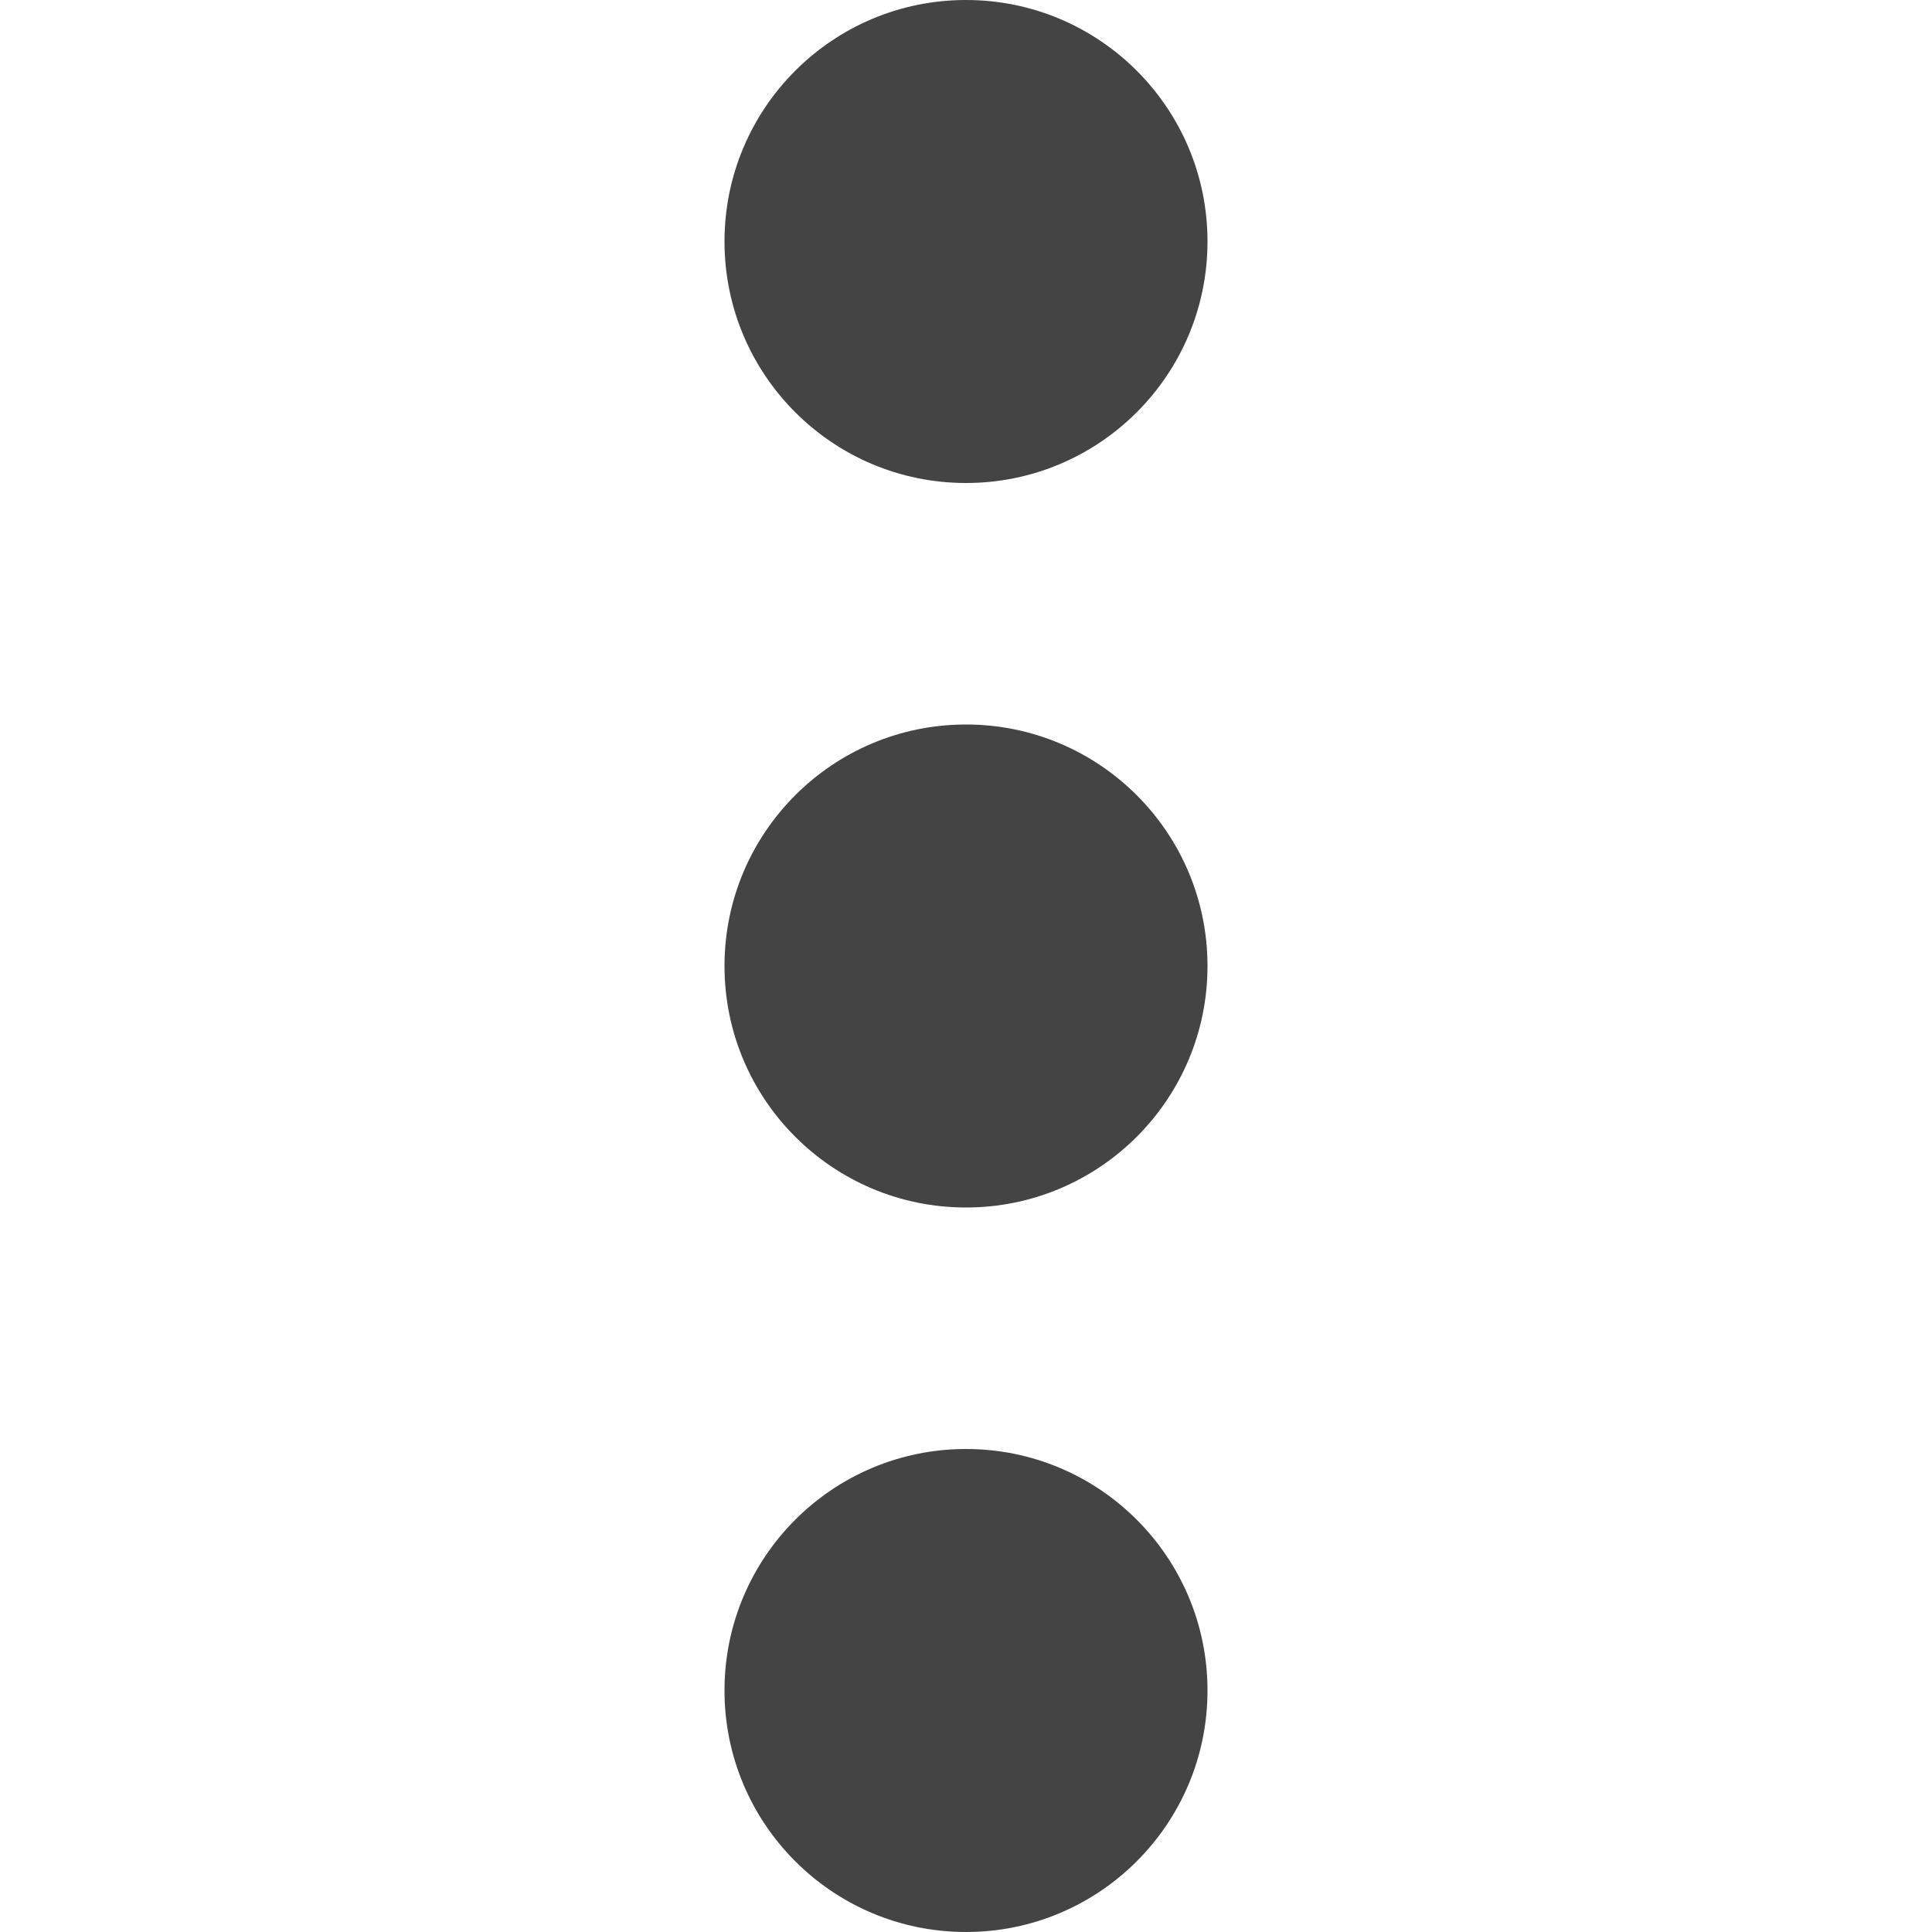
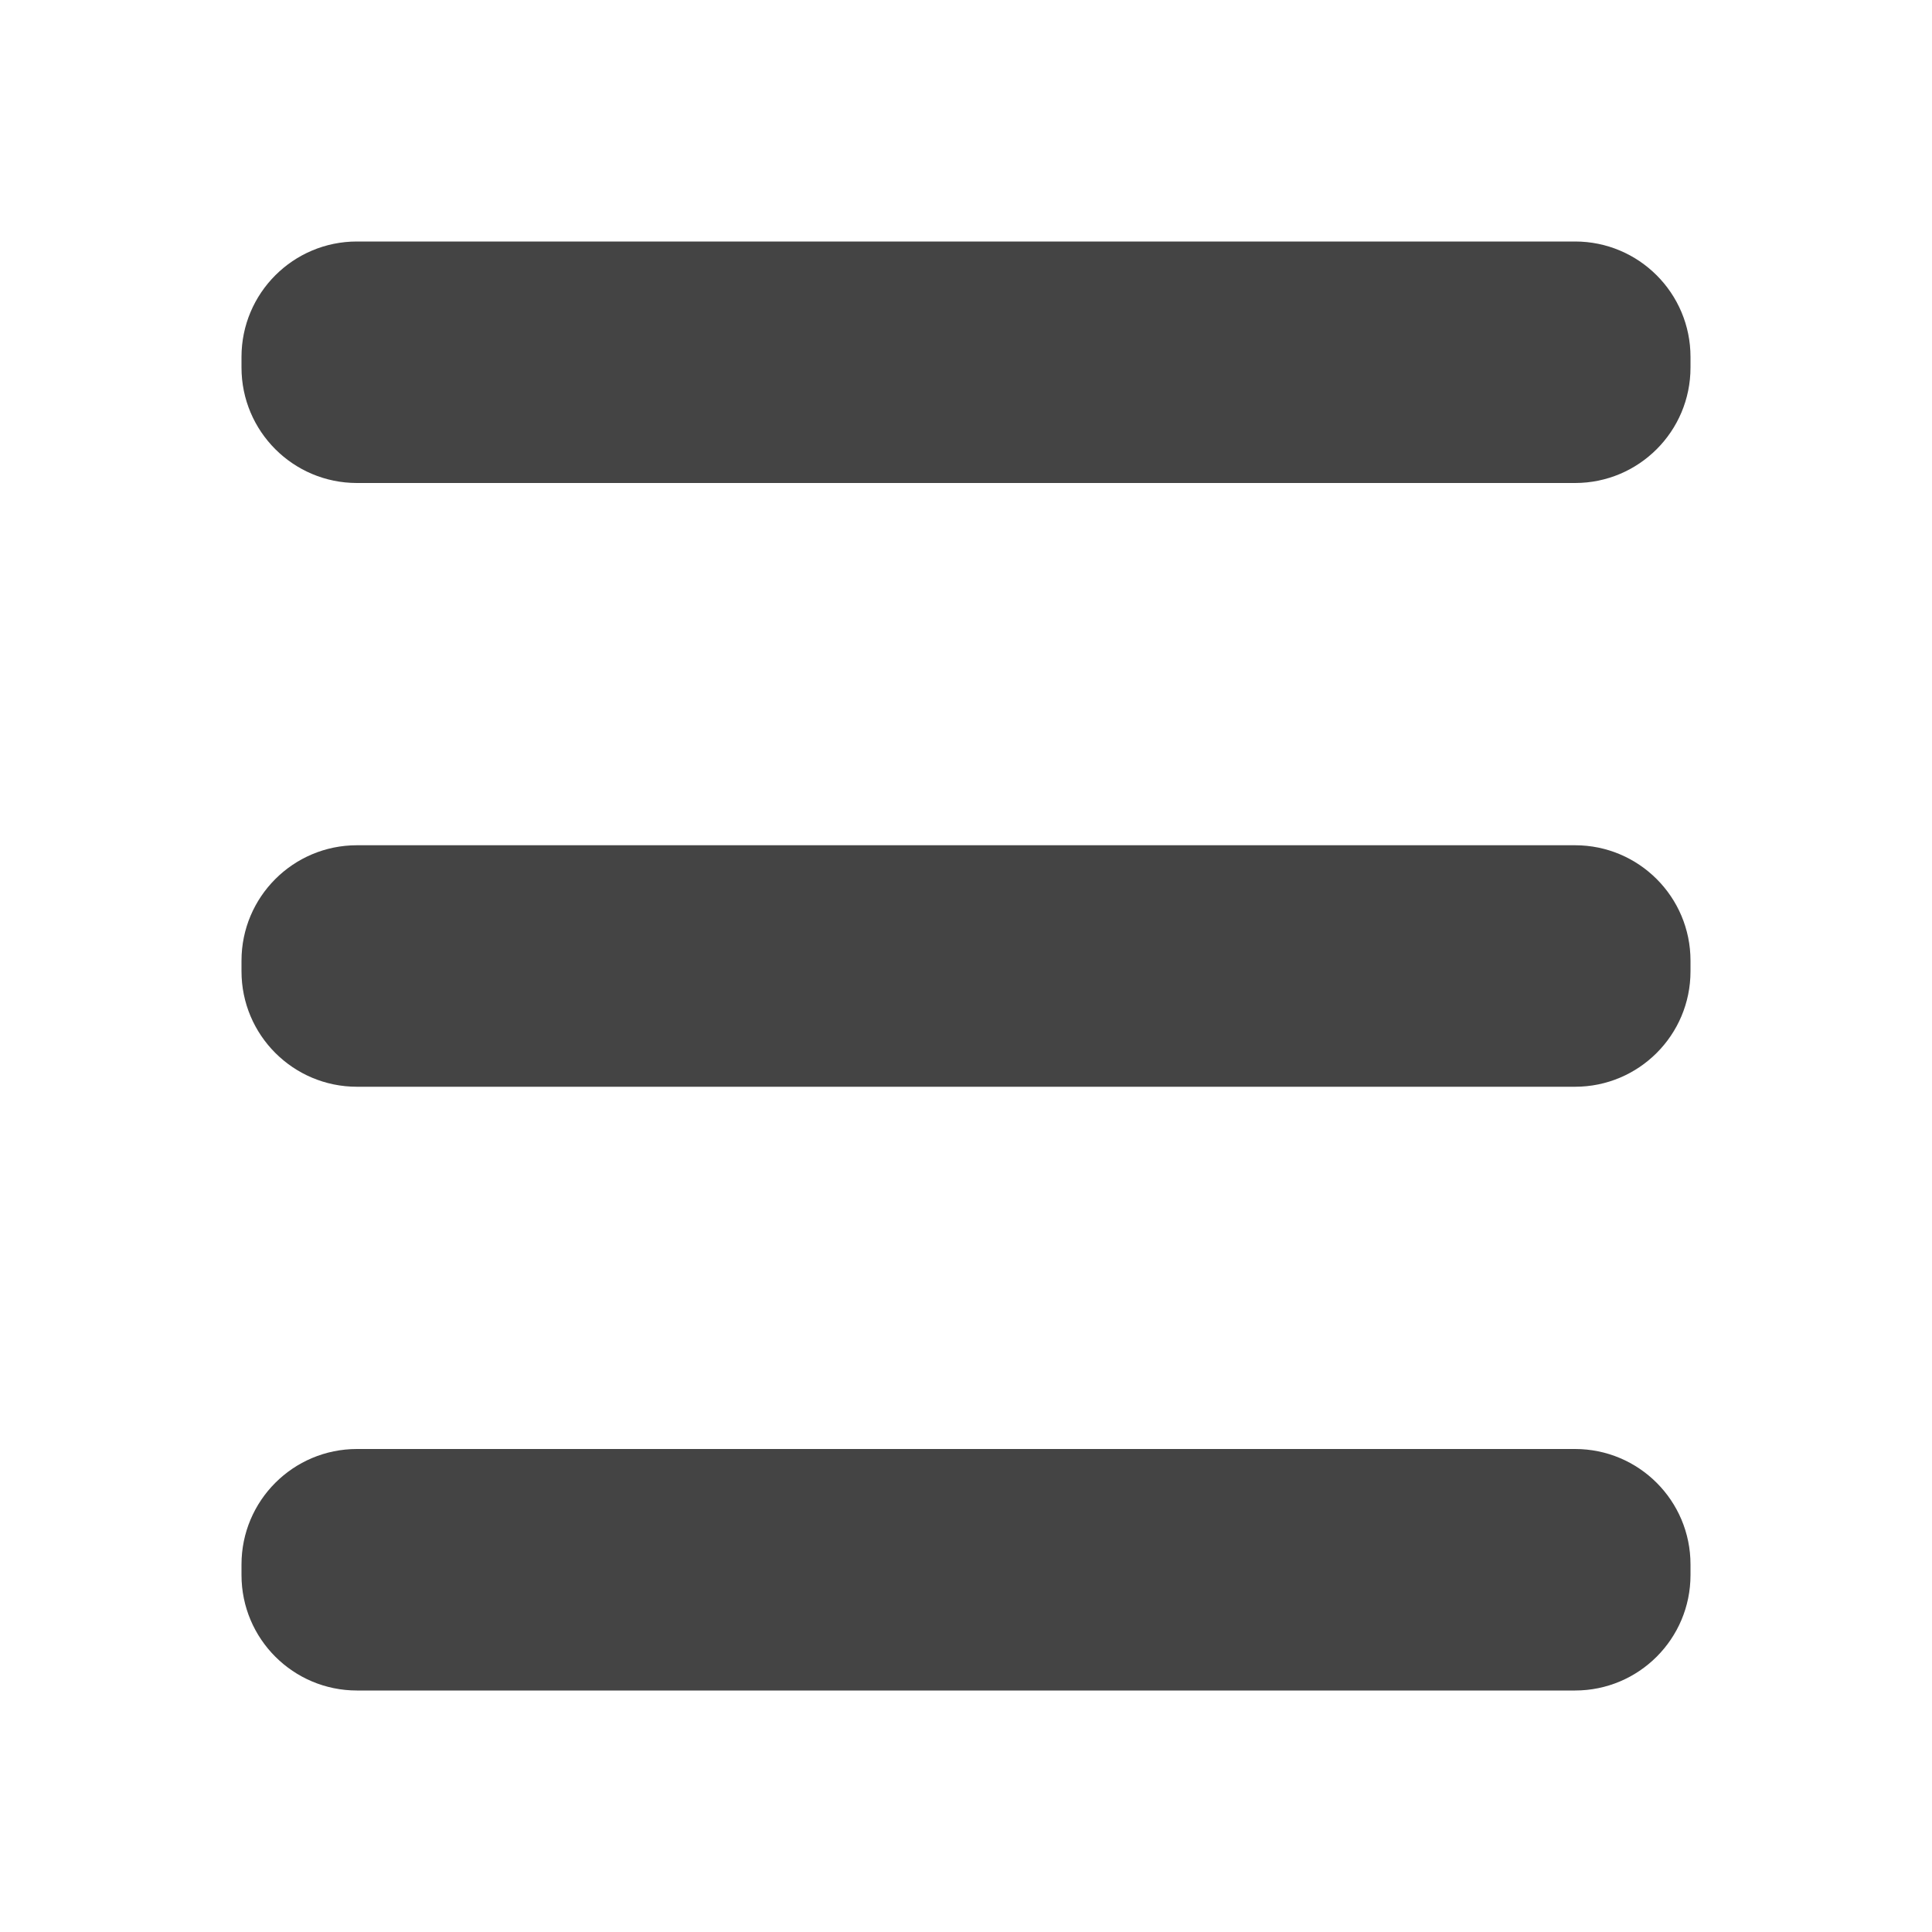
- <svg xmlns="http://www.w3.org/2000/svg" width="16" height="16" version="1.1">
-   <path style="fill:#444444" d="M 10,2 A 2,2 0 0 0 8,0 2,2 0 0 0 6,2 2,2 0 0 0 8,4 2,2 0 0 0 10,2 Z M 10,8 A 2,2 0 0 0 8,6 2,2 0 0 0 6,8 2,2 0 0 0 8,10 2,2 0 0 0 10,8 Z M 10,14 A 2,2 0 0 0 8,12 2,2 0 0 0 6,14 2,2 0 0 0 8,16 2,2 0 0 0 10,14 Z" />
+ <svg xmlns="http://www.w3.org/2000/svg" xmlns:xlink="http://www.w3.org/1999/xlink" width="16" height="16" version="1.1">
+   <g>
+     <g transform="translate(2,2)">
+       <rect style="fill:#444444" width="12" height="2" x="0" y="0" ry=".956" />
+       <use width="100%" height="100%" x="0" y="0" transform="translate(0,12)" xlink:href="#rect929" />
+       <use width="100%" height="100%" x="0" y="0" transform="translate(0,6)" xlink:href="#rect929" />
+     </g>
+     <g transform="translate(2,7)">
+       <rect style="fill:#444444" width="12" height="2" x="0" y="0" ry=".956" />
+       <use width="100%" height="100%" x="0" y="0" transform="translate(0,12)" xlink:href="#rect929" />
+       <use width="100%" height="100%" x="0" y="0" transform="translate(0,6)" xlink:href="#rect929" />
+     </g>
+     <g transform="translate(2,12)">
+       <rect style="fill:#444444" width="12" height="2" x="0" y="0" ry=".956" />
+       <use width="100%" height="100%" x="0" y="0" transform="translate(0,12)" xlink:href="#rect929" />
+       <use width="100%" height="100%" x="0" y="0" transform="translate(0,6)" xlink:href="#rect929" />
+     </g>
+   </g>
</svg>
